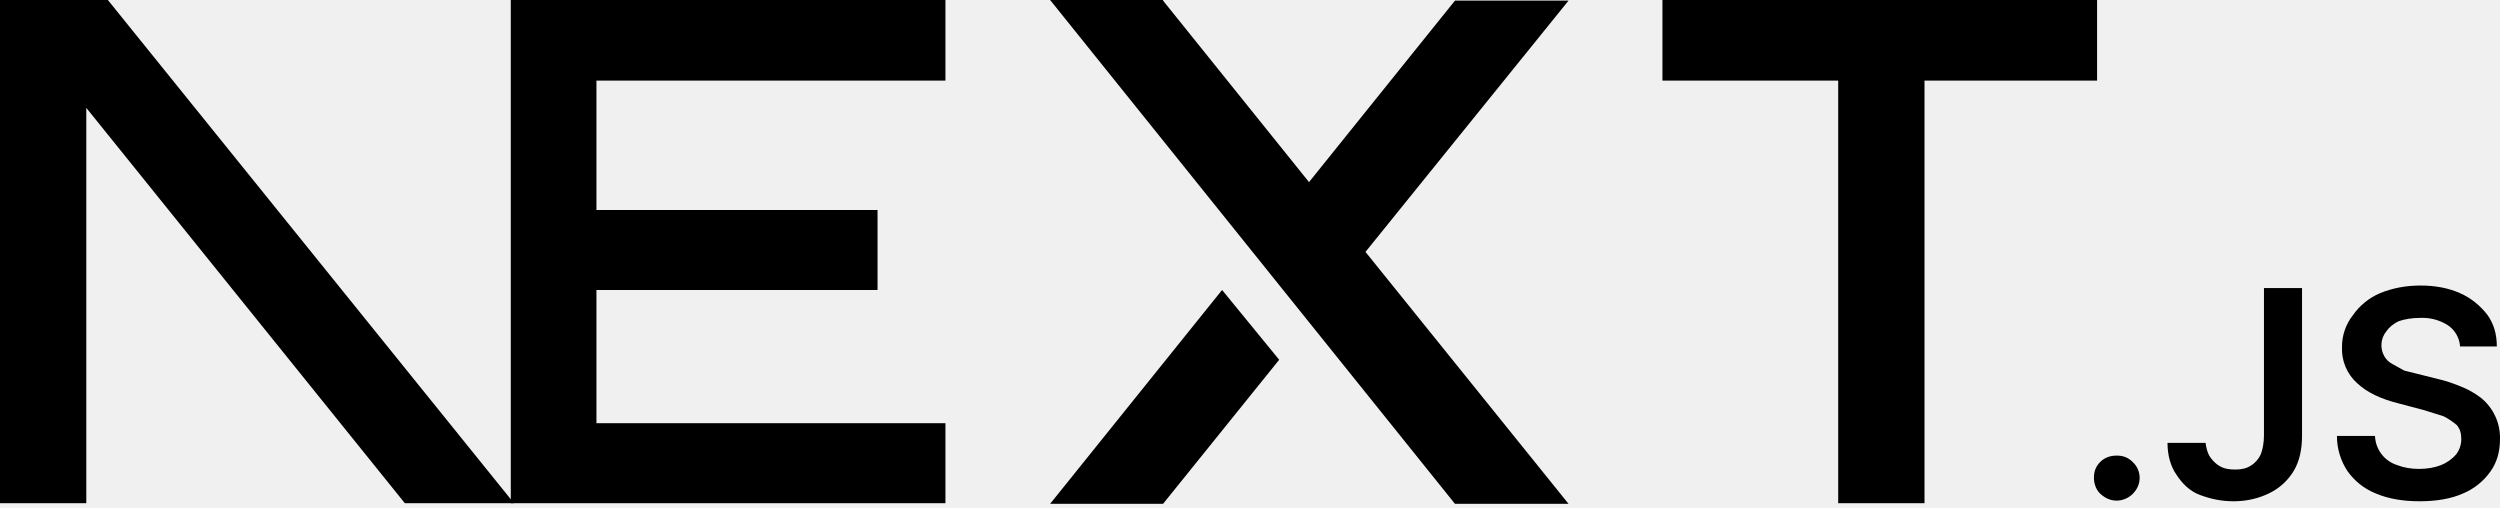
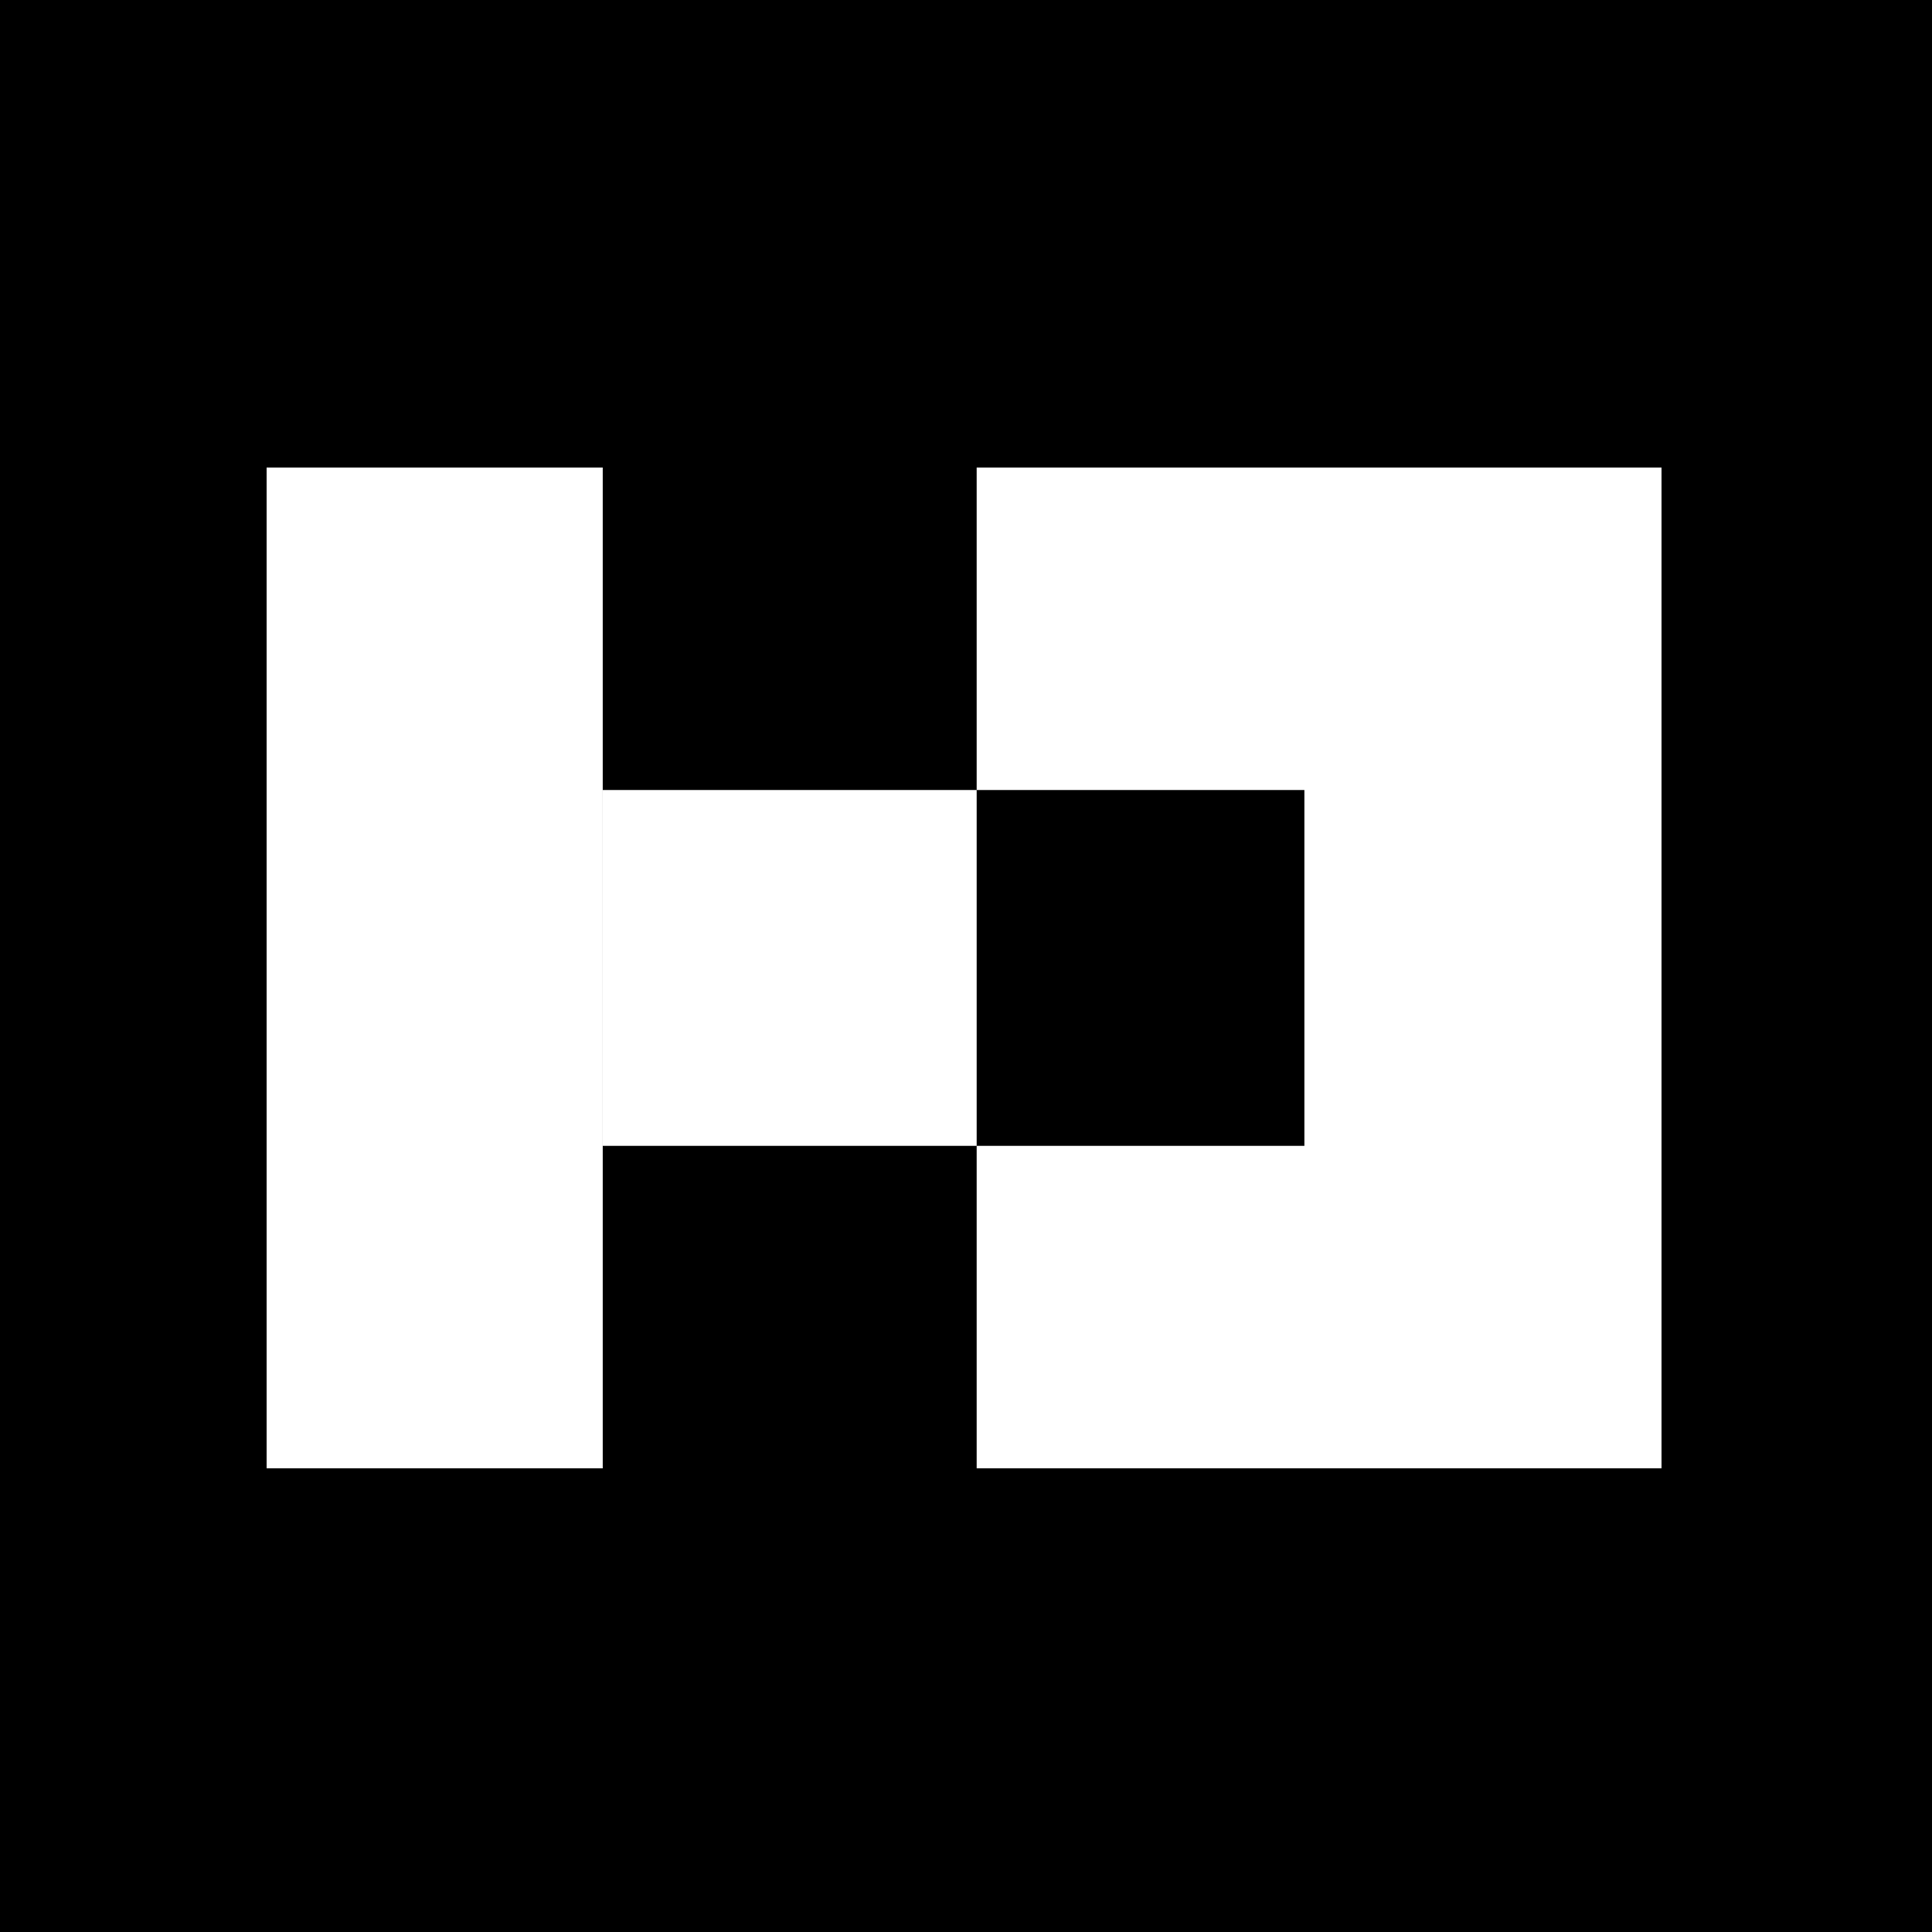
- <svg xmlns="http://www.w3.org/2000/svg" fill="none" viewBox="0 0 394 80">
-   <path fill="#000" d="M262 0h68.5v12.7h-27.2v66.6h-13.6V12.7H262V0ZM149 0v12.7H94v20.4h44.3v12.6H94v21h55v12.6H80.5V0h68.7zm34.3 0h-17.8l63.8 79.4h17.9l-32-39.7 32-39.6h-17.9l-23 28.6-23-28.6zm18.3 56.7-9-11-27.1 33.7h17.8l18.3-22.7z" />
-   <path fill="#000" d="M81 79.3 17 0H0v79.3h13.6V17l50.2 62.3H81Zm252.6-.4c-1 0-1.8-.4-2.5-1s-1.1-1.6-1.1-2.6.3-1.8 1-2.5 1.6-1 2.6-1 1.8.3 2.5 1a3.4 3.4 0 0 1 .6 4.3 3.7 3.7 0 0 1-3 1.8zm23.2-33.5h6v23.3c0 2.1-.4 4-1.3 5.5a9.1 9.1 0 0 1-3.8 3.5c-1.6.8-3.5 1.3-5.7 1.3-2 0-3.7-.4-5.3-1s-2.8-1.8-3.7-3.2c-.9-1.3-1.4-3-1.4-5h6c.1.8.3 1.6.7 2.2s1 1.2 1.6 1.5c.7.4 1.5.5 2.4.5 1 0 1.8-.2 2.4-.6a4 4 0 0 0 1.6-1.8c.3-.8.5-1.8.5-3V45.5zm30.9 9.1a4.4 4.4 0 0 0-2-3.3 7.5 7.5 0 0 0-4.3-1.1c-1.3 0-2.4.2-3.3.5-.9.4-1.6 1-2 1.6a3.5 3.5 0 0 0-.3 4c.3.5.7.9 1.3 1.2l1.8 1 2 .5 3.2.8c1.3.3 2.5.7 3.7 1.2a13 13 0 0 1 3.2 1.8 8.1 8.1 0 0 1 3 6.5c0 2-.5 3.7-1.5 5.1a10 10 0 0 1-4.4 3.5c-1.8.8-4.1 1.2-6.8 1.2-2.6 0-4.9-.4-6.8-1.2-2-.8-3.4-2-4.5-3.5a10 10 0 0 1-1.7-5.6h6a5 5 0 0 0 3.5 4.6c1 .4 2.2.6 3.4.6 1.3 0 2.5-.2 3.5-.6 1-.4 1.8-1 2.4-1.7a4 4 0 0 0 .8-2.4c0-.9-.2-1.6-.7-2.2a11 11 0 0 0-2.1-1.4l-3.2-1-3.8-1c-2.8-.7-5-1.7-6.6-3.2a7.2 7.2 0 0 1-2.4-5.7 8 8 0 0 1 1.7-5 10 10 0 0 1 4.3-3.5c2-.8 4-1.2 6.4-1.2 2.3 0 4.4.4 6.2 1.2 1.8.8 3.2 2 4.3 3.4 1 1.4 1.5 3 1.5 5h-5.8z" />
+ <svg xmlns="http://www.w3.org/2000/svg" width="500" height="500" viewBox="0 0 500 500" fill="none">
+   <rect width="500" height="500" fill="black" />
+   <rect x="69" y="121" width="86.988" height="259" fill="white" />
+   <rect x="337.575" y="121" width="92.425" height="259" fill="white" />
+   <rect x="427.282" y="121" width="83.456" height="174.52" transform="rotate(90 427.282 121)" fill="white" />
+   <rect x="430" y="296.544" width="83.456" height="177.238" transform="rotate(90 430 296.544)" fill="white" />
+   <rect x="252.762" y="204.455" width="92.089" height="96.774" transform="rotate(90 252.762 204.455)" fill="white" />
</svg>
